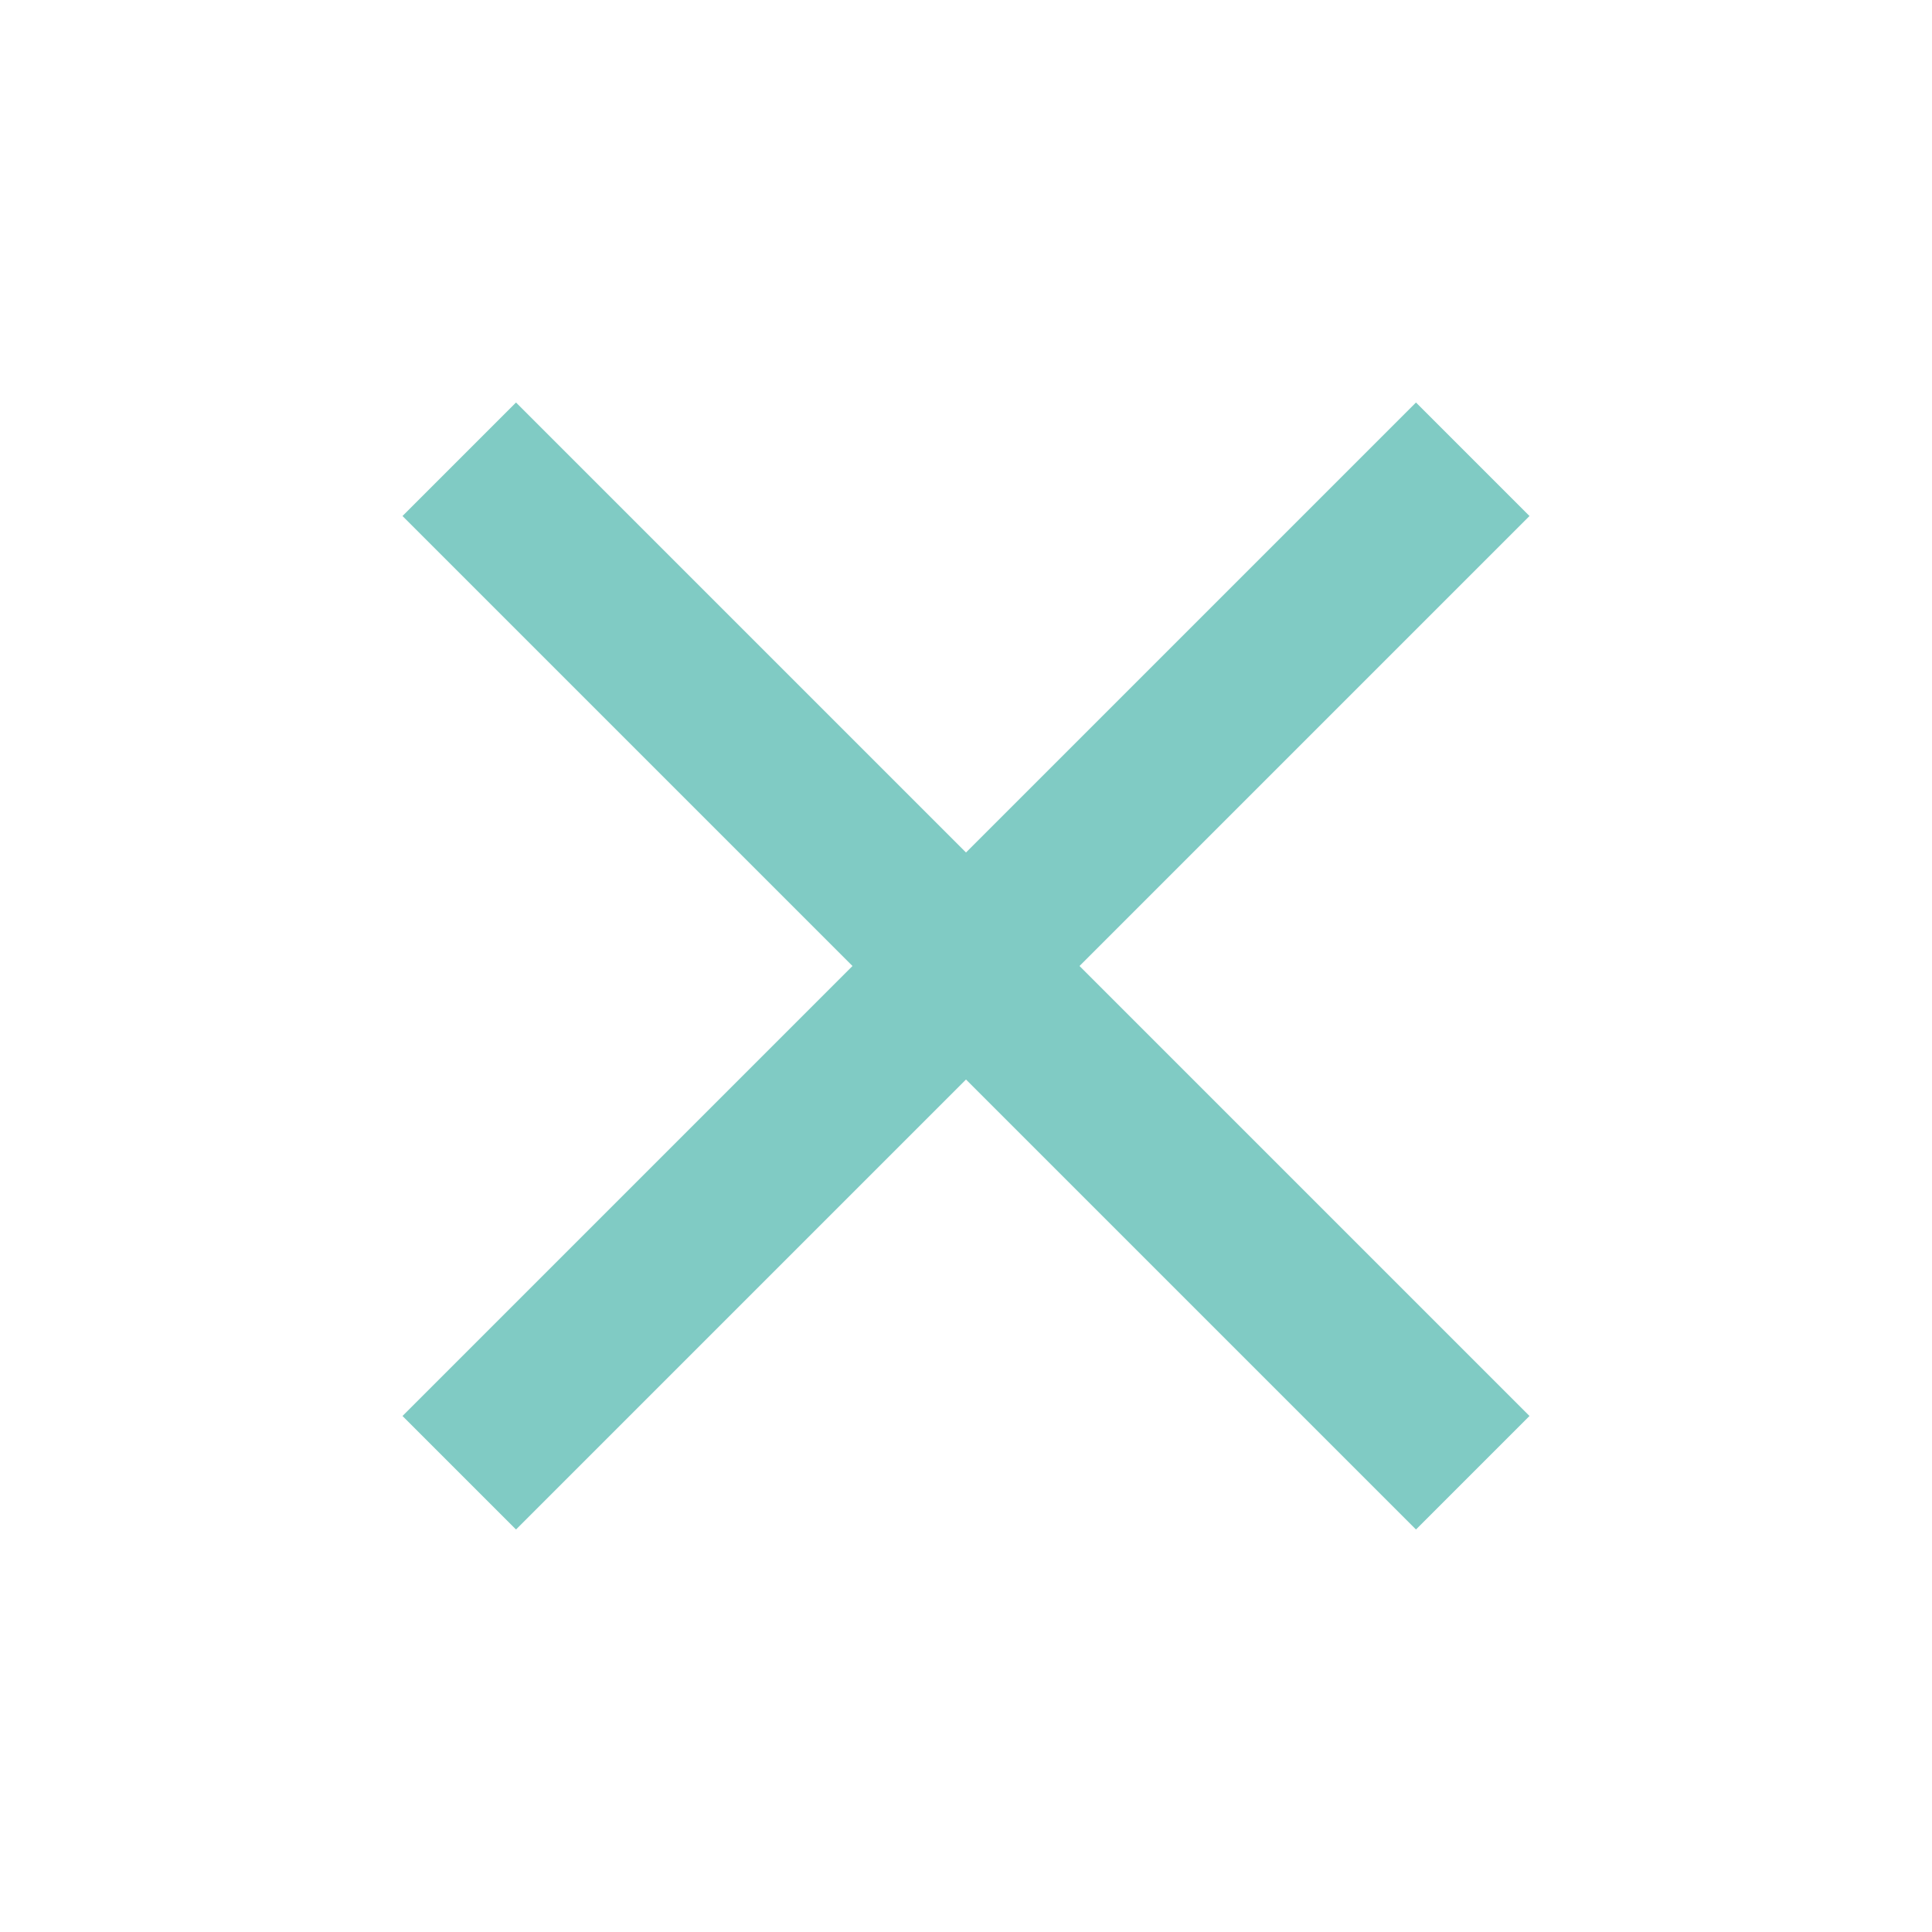
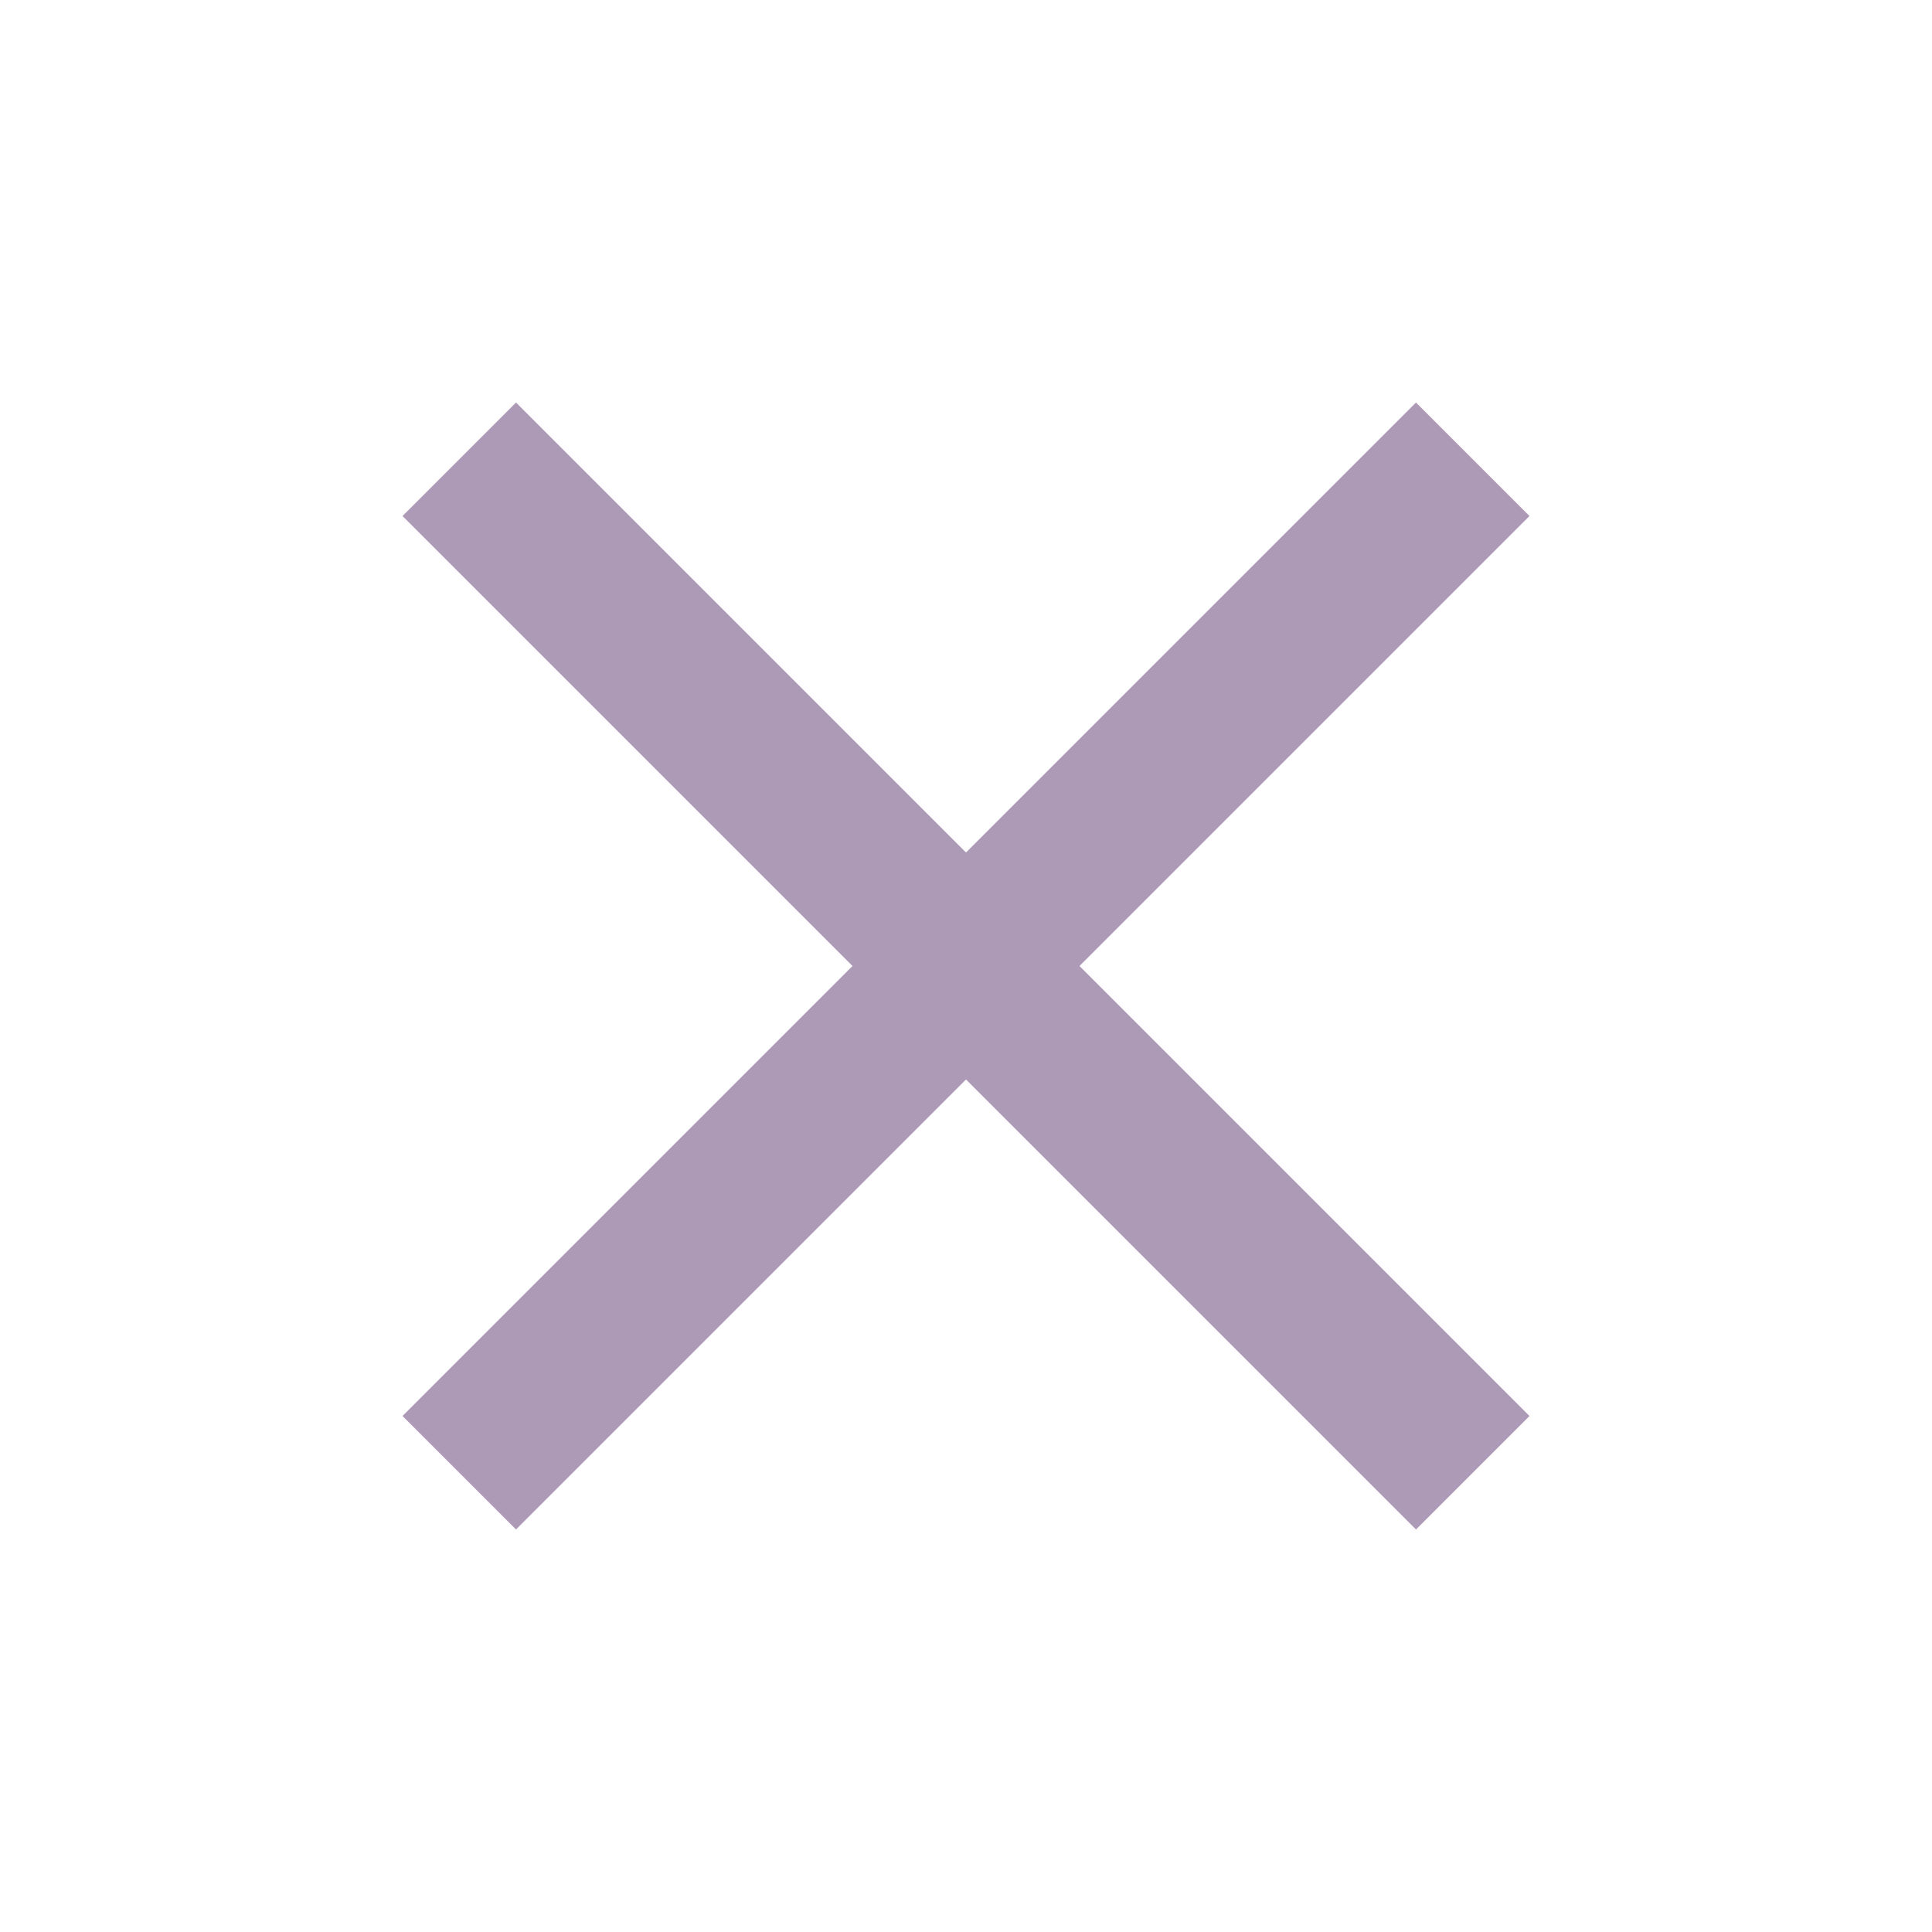
- <svg xmlns="http://www.w3.org/2000/svg" viewBox="0 0 24 24" fill="hsl(174, 42%, 65%)">
+ <svg xmlns="http://www.w3.org/2000/svg" viewBox="0 0 24 24" fill="hsl(279, 17%, 66%)">
  <path d="M19 6.41L17.59 5 12 10.59 6.41 5 5 6.41 10.59 12 5 17.59 6.41 19 12 13.41 17.59 19 19 17.59 13.41 12z" />
</svg>
